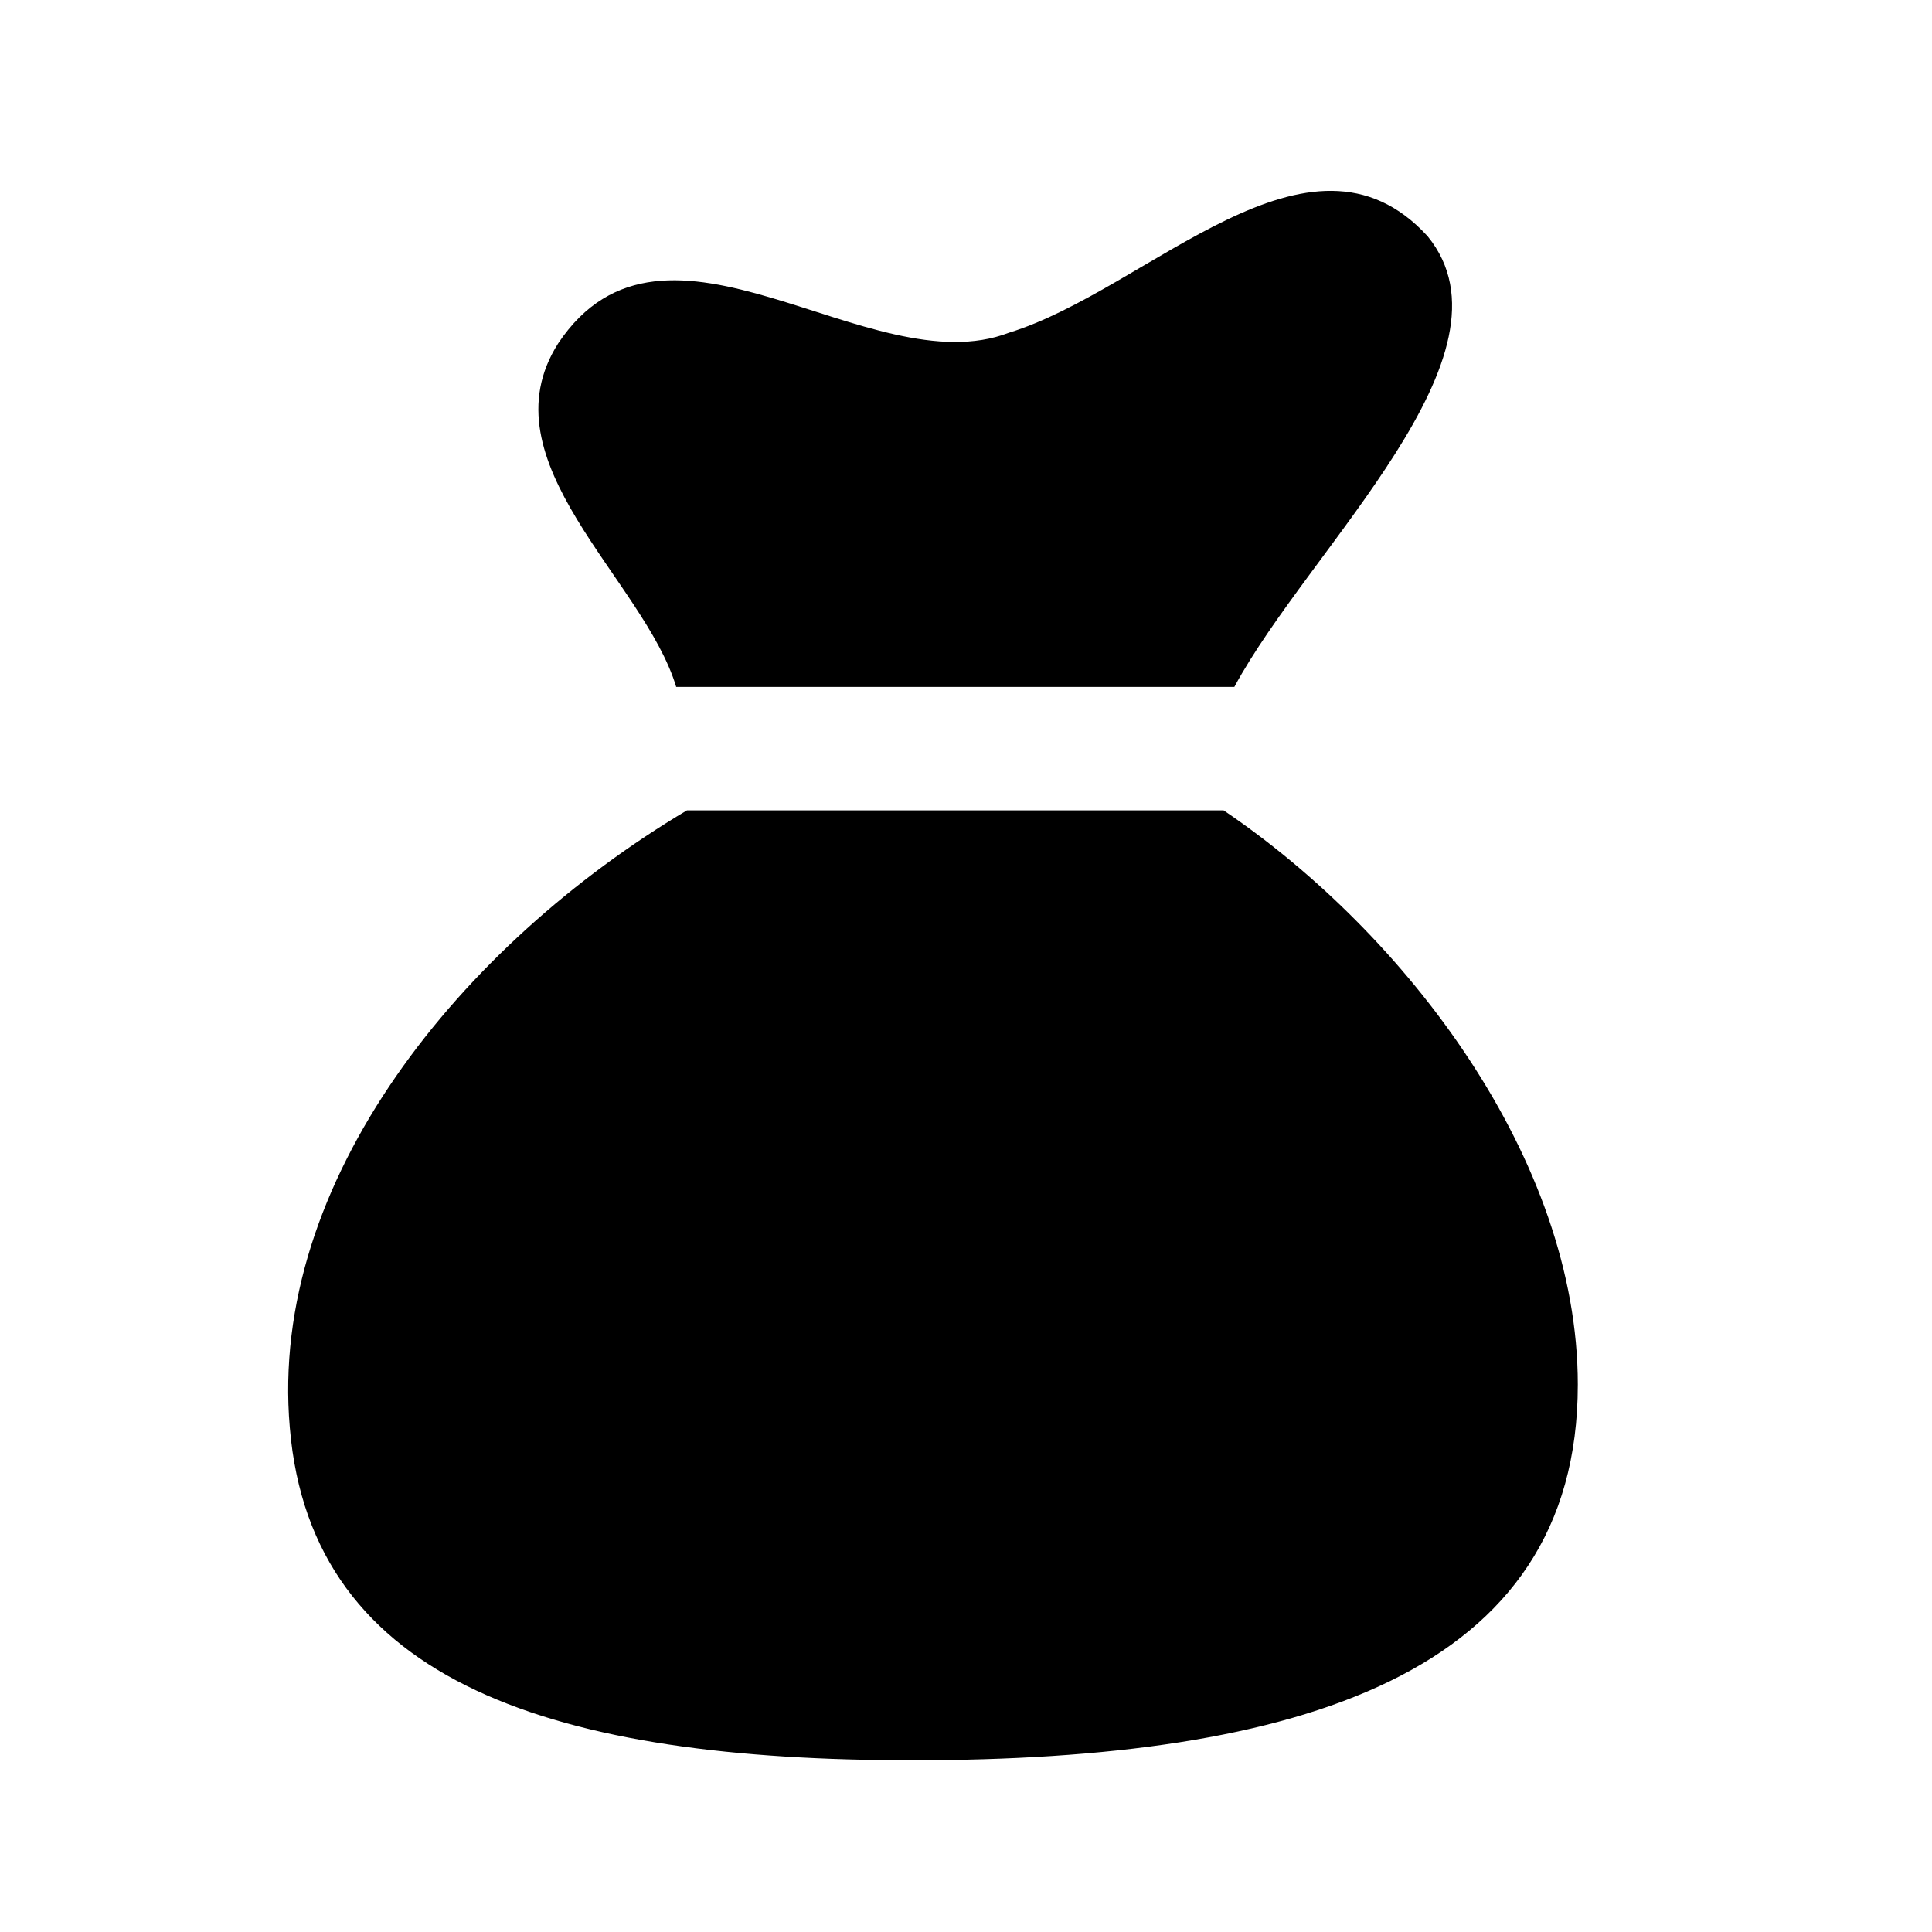
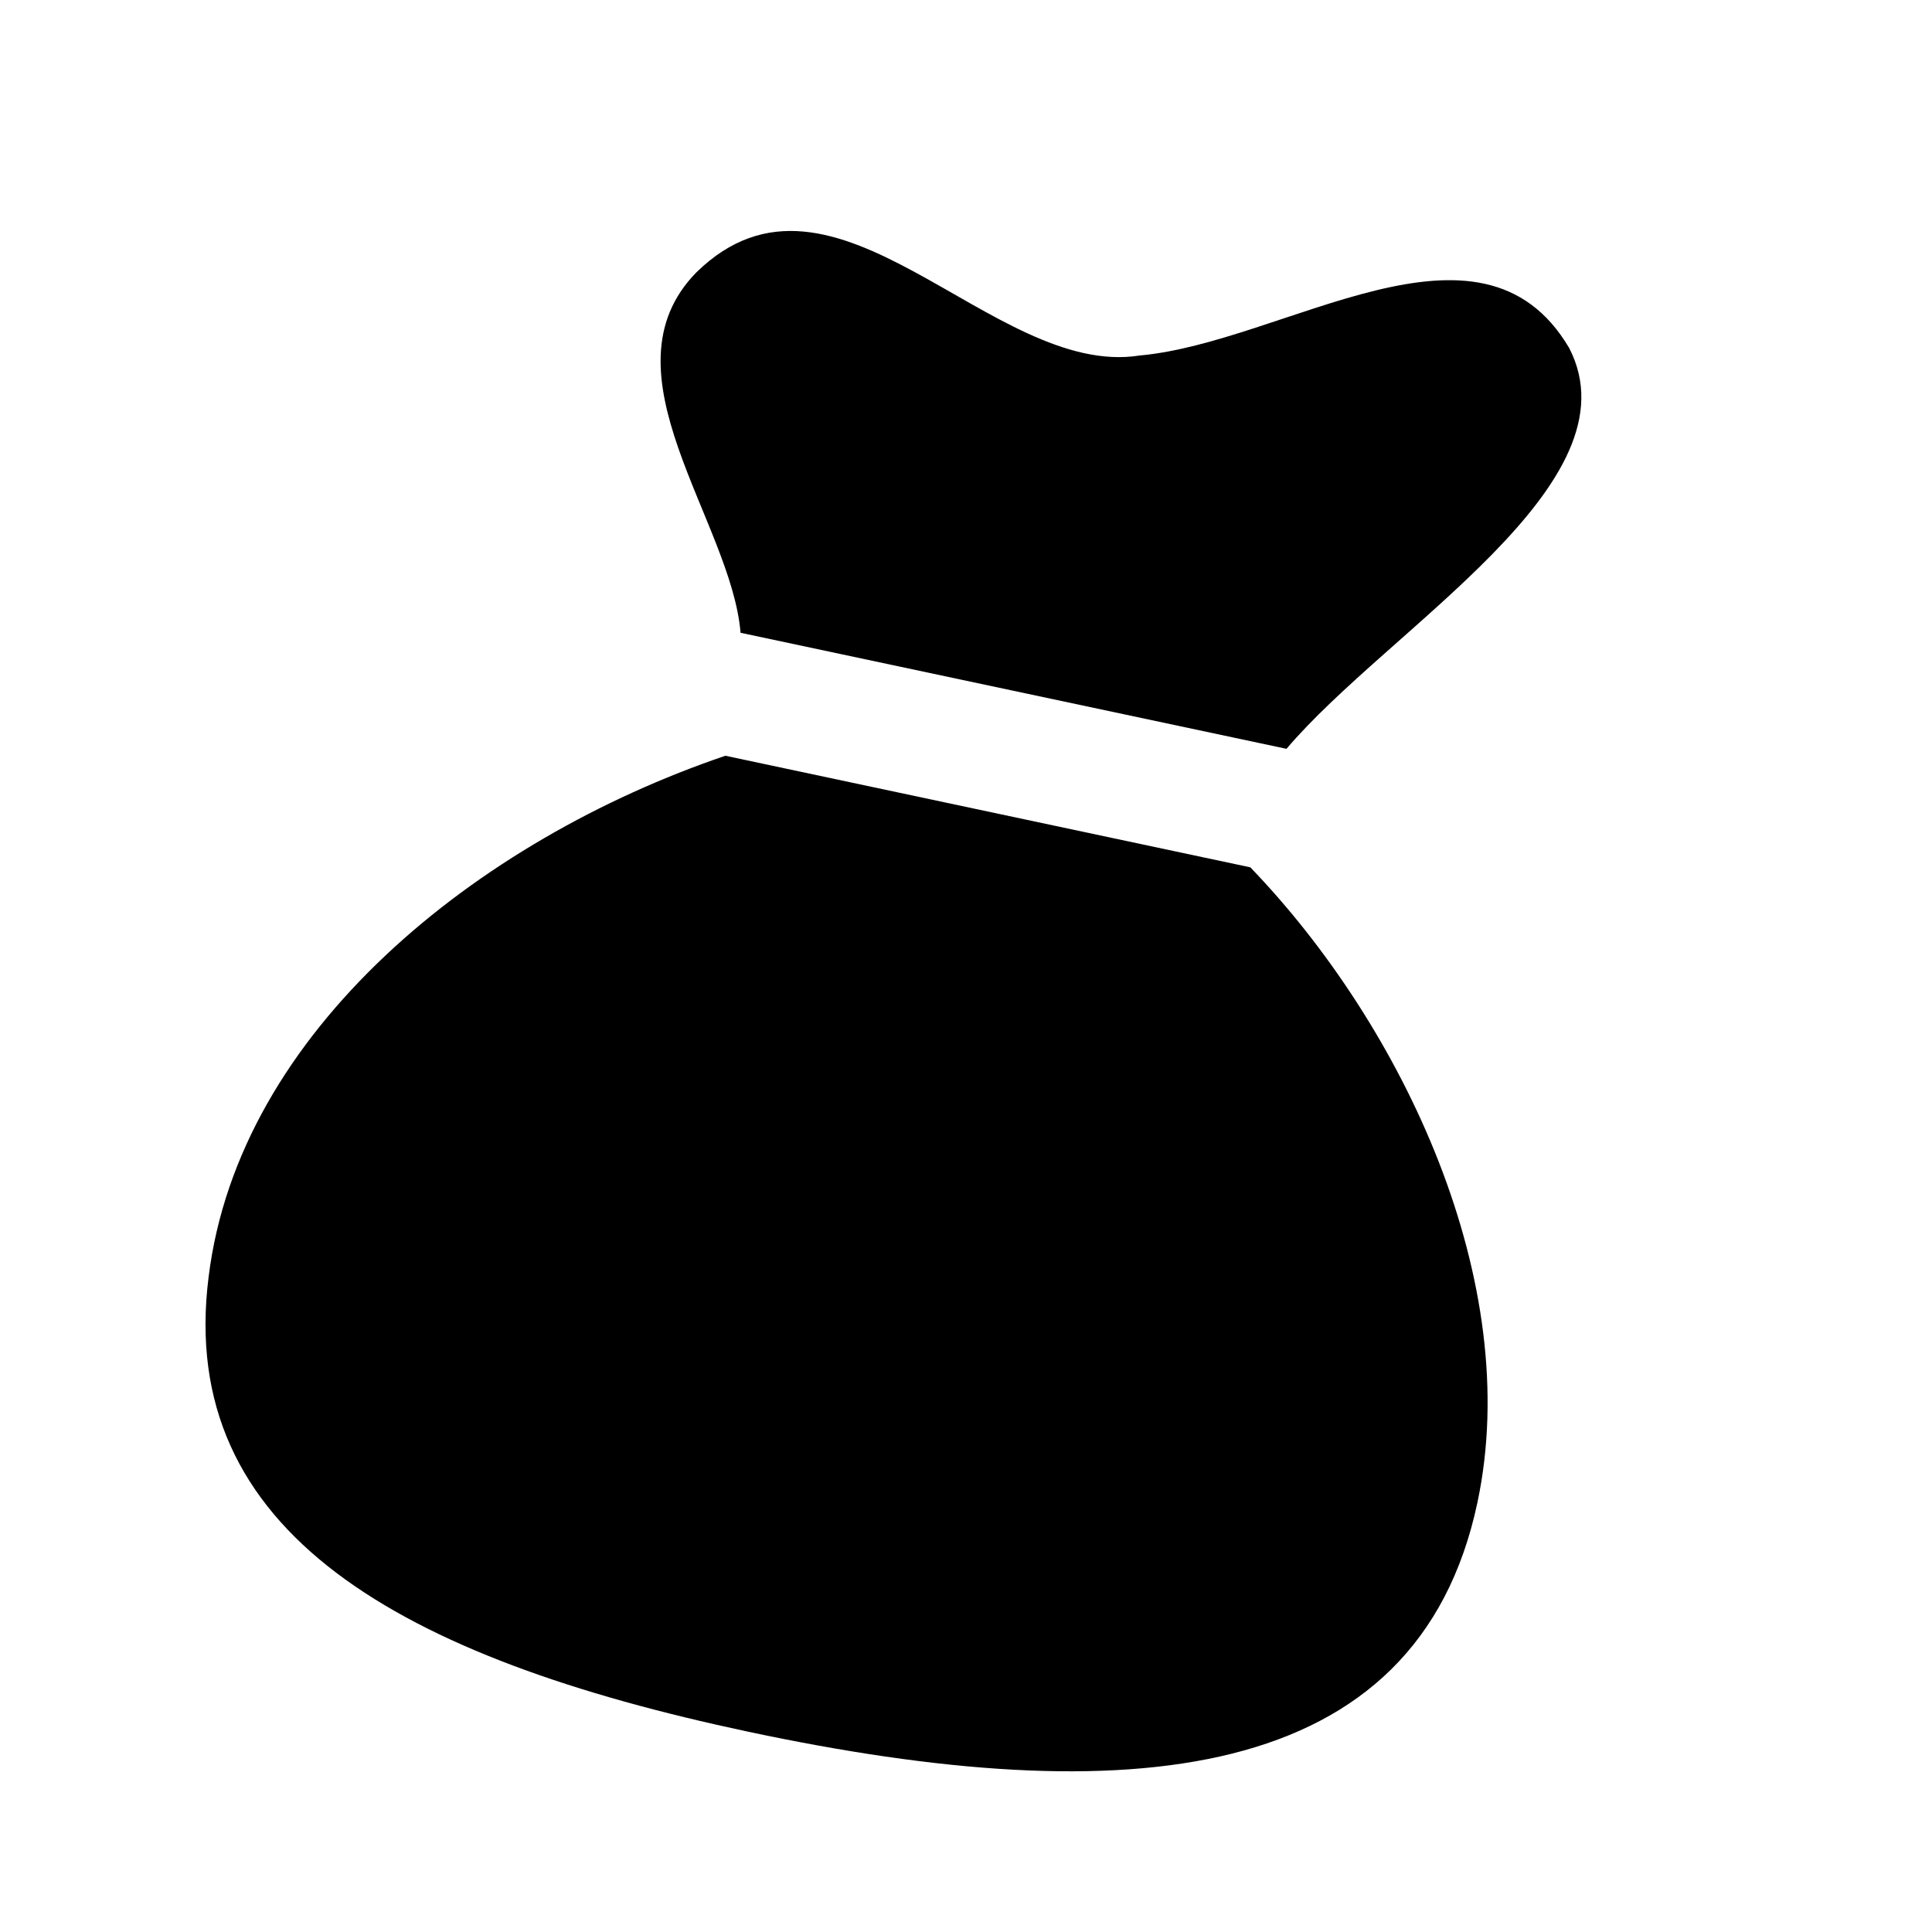
<svg xmlns="http://www.w3.org/2000/svg" viewBox="0 0 18 18" width="18" height="18">
-   <path fill="currentColor" d="M6.3 6.4 C6 5.4 4.5 4.3 5.2 3.2 C6.2 1.7 8.1 3.6 9.4 3.1 C10.7 2.7 12.2 1 13.3 2.2 C14.2 3.3 12.2 5.1 11.5 6.4 Z M6.4 7.55 C4.3 8.8 2.5 11 2.7 13.3 C2.9 15.7 5.2 16.4 8.5 16.4 C12.1 16.4 14.7 15.6 14.7 12.9 C14.7 10.8 13.1 8.7 11.4 7.55 Z" />
+   <path transform="rotate(12 9 9)" fill="currentColor" d="M6.3 6.4 C6 5.4 4.5 4.3 5.2 3.2 C6.2 1.7 8.1 3.6 9.4 3.1 C10.7 2.7 12.2 1 13.3 2.2 C14.2 3.3 12.2 5.1 11.5 6.4 Z M6.4 7.55 C4.3 8.8 2.5 11 2.7 13.3 C2.9 15.7 5.2 16.4 8.5 16.4 C12.1 16.4 14.7 15.6 14.7 12.9 C14.7 10.8 13.1 8.7 11.4 7.55 Z" />
</svg>
